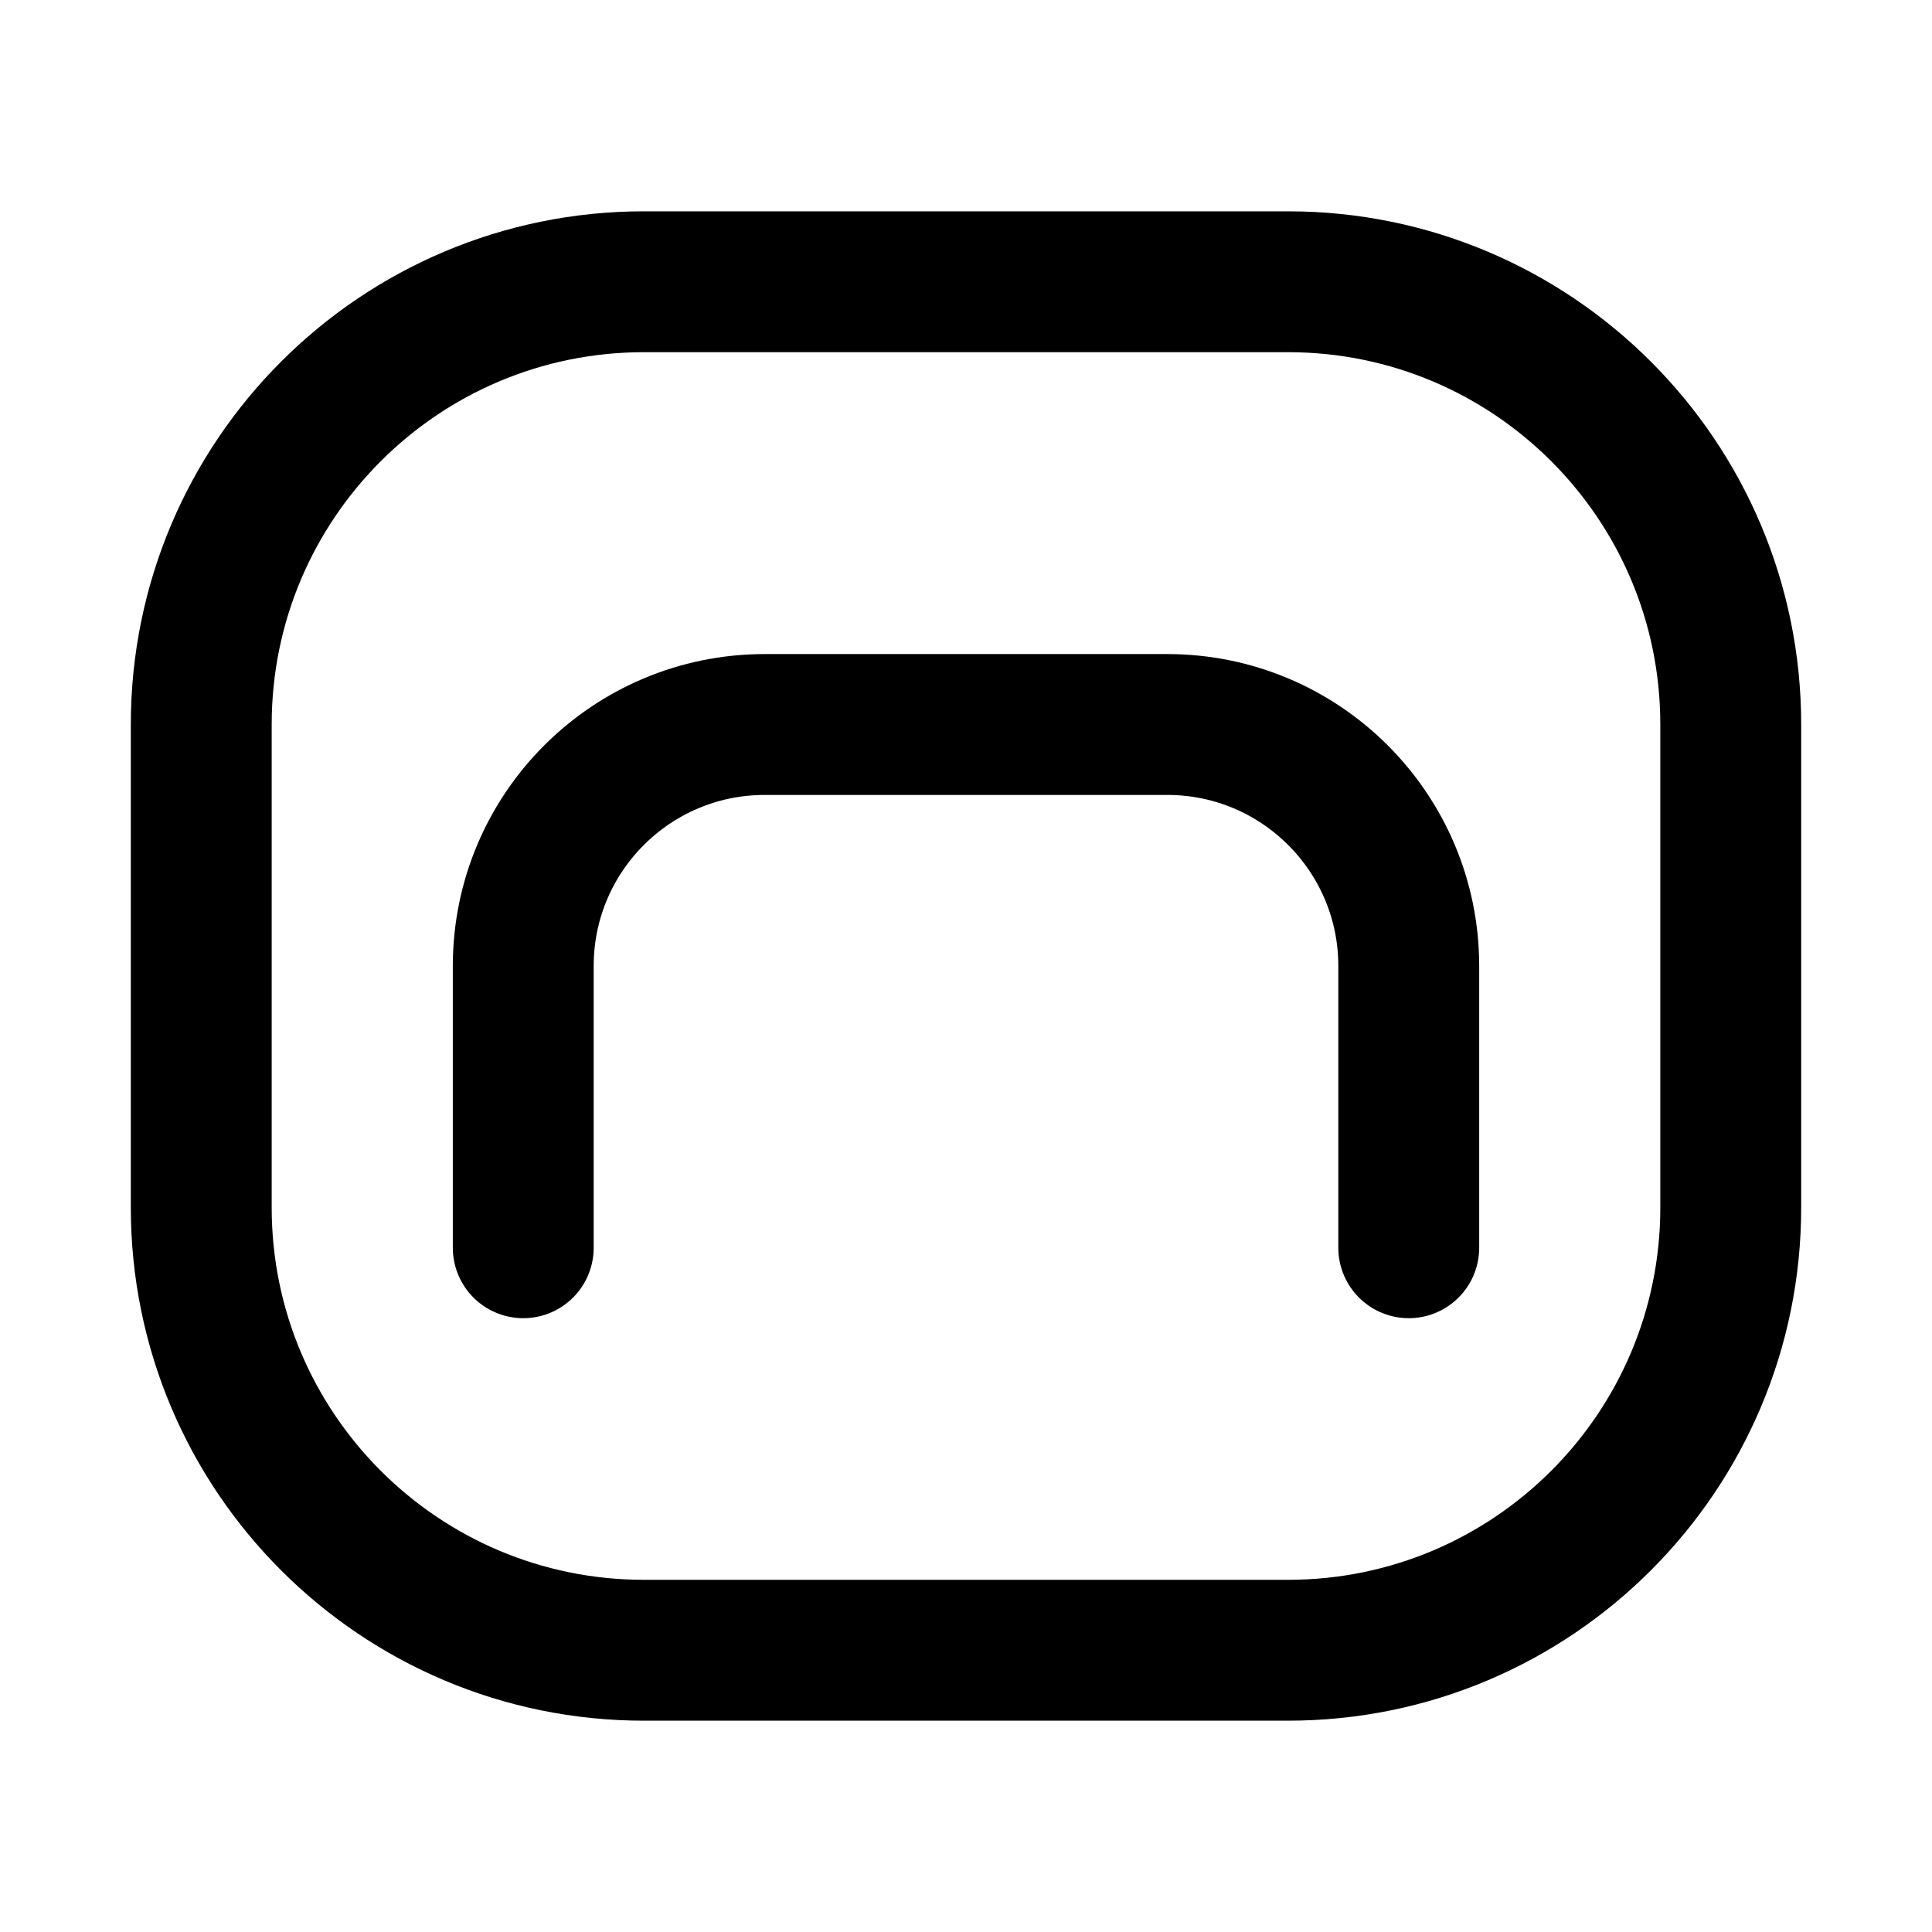
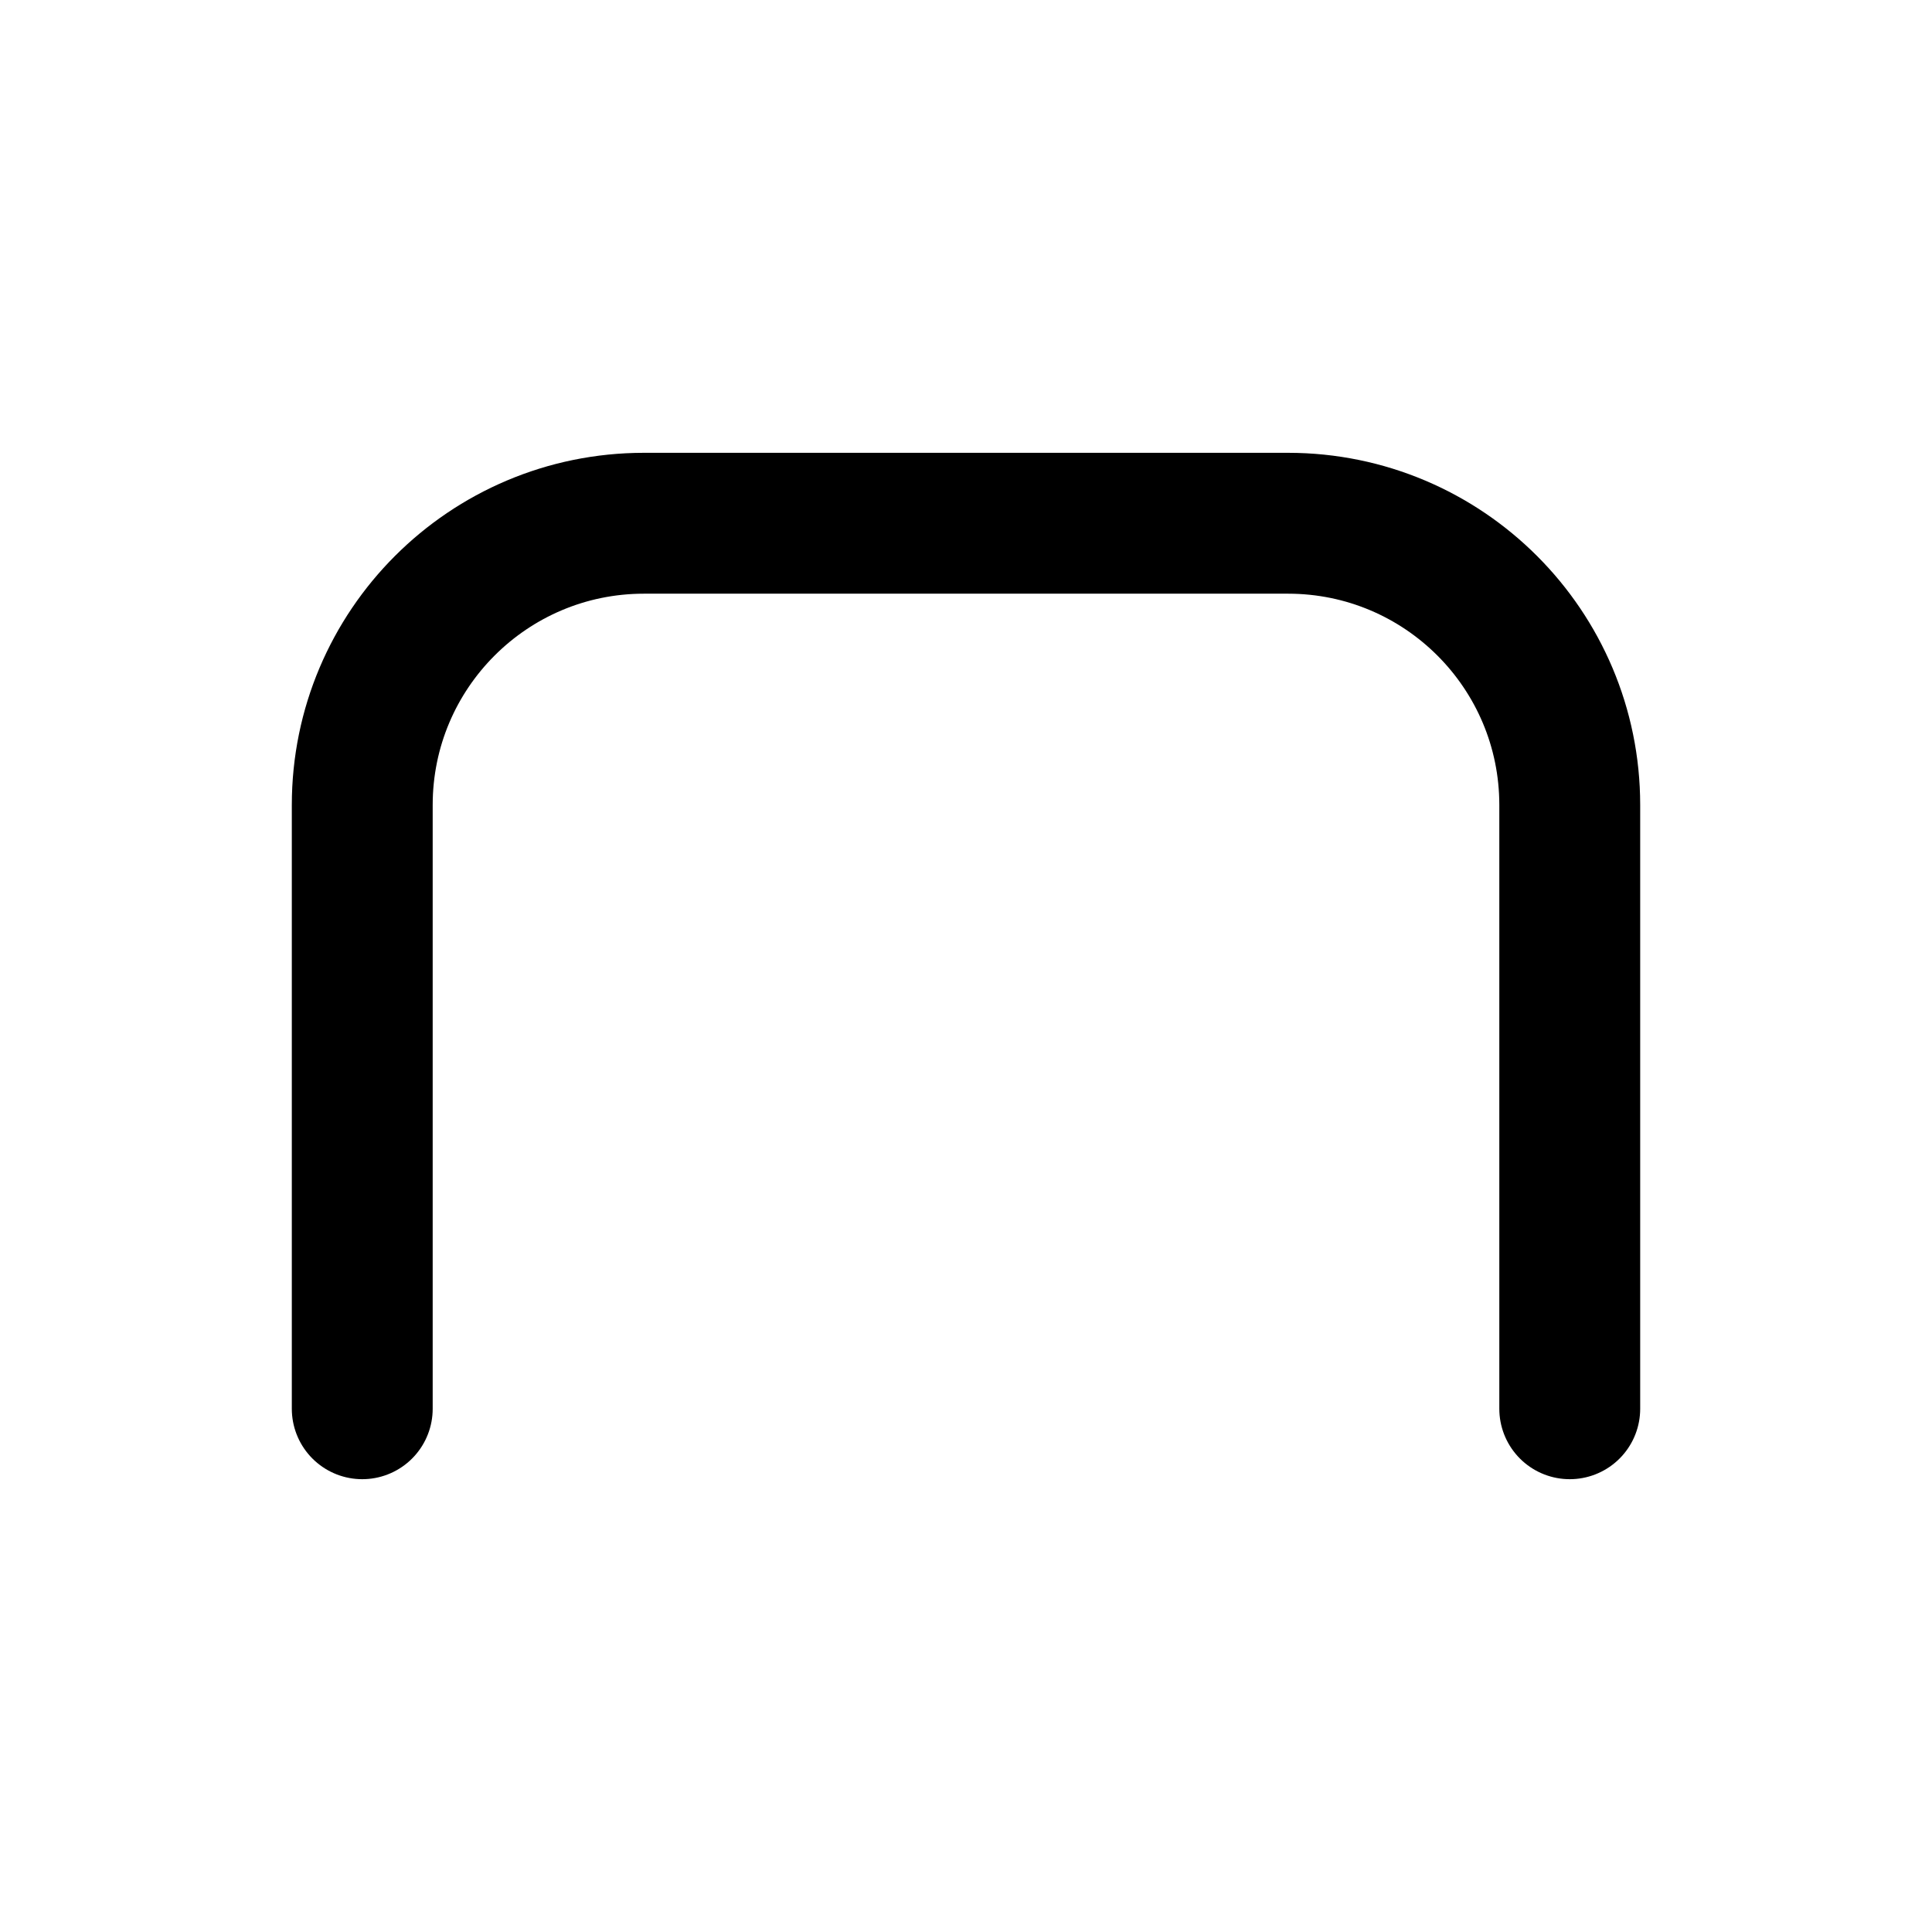
<svg xmlns="http://www.w3.org/2000/svg" viewBox="0 0 24 24" fill="none" stroke="currentColor" stroke-width="1.75" stroke-linecap="round" stroke-linejoin="round">
-   <path d="M2.5 9 A5.5 5.5 0 0 1 8 3.5 L16 3.5 A5.5 5.5 0 0 1 21.5 9 L21.5 15 A5.5 5.5 0 0 1 16 20.5 L8 20.5 A5.5 5.5 0 0 1 2.5 15 Z" />
-   <path d="M6.5 15.5 L6.5 12 A3 3 0 0 1 9.5 9 L14.5 9 A3 3 0 0 1 17.5 12 L17.5 15.5" />
+   <path d="M4.5 17.5 L4.5 10 A3.5 3.5 0 0 1 8 6.5 L16 6.5 A3.5 3.5 0 0 1 19.5 10 L19.5 17.5" />
</svg>
